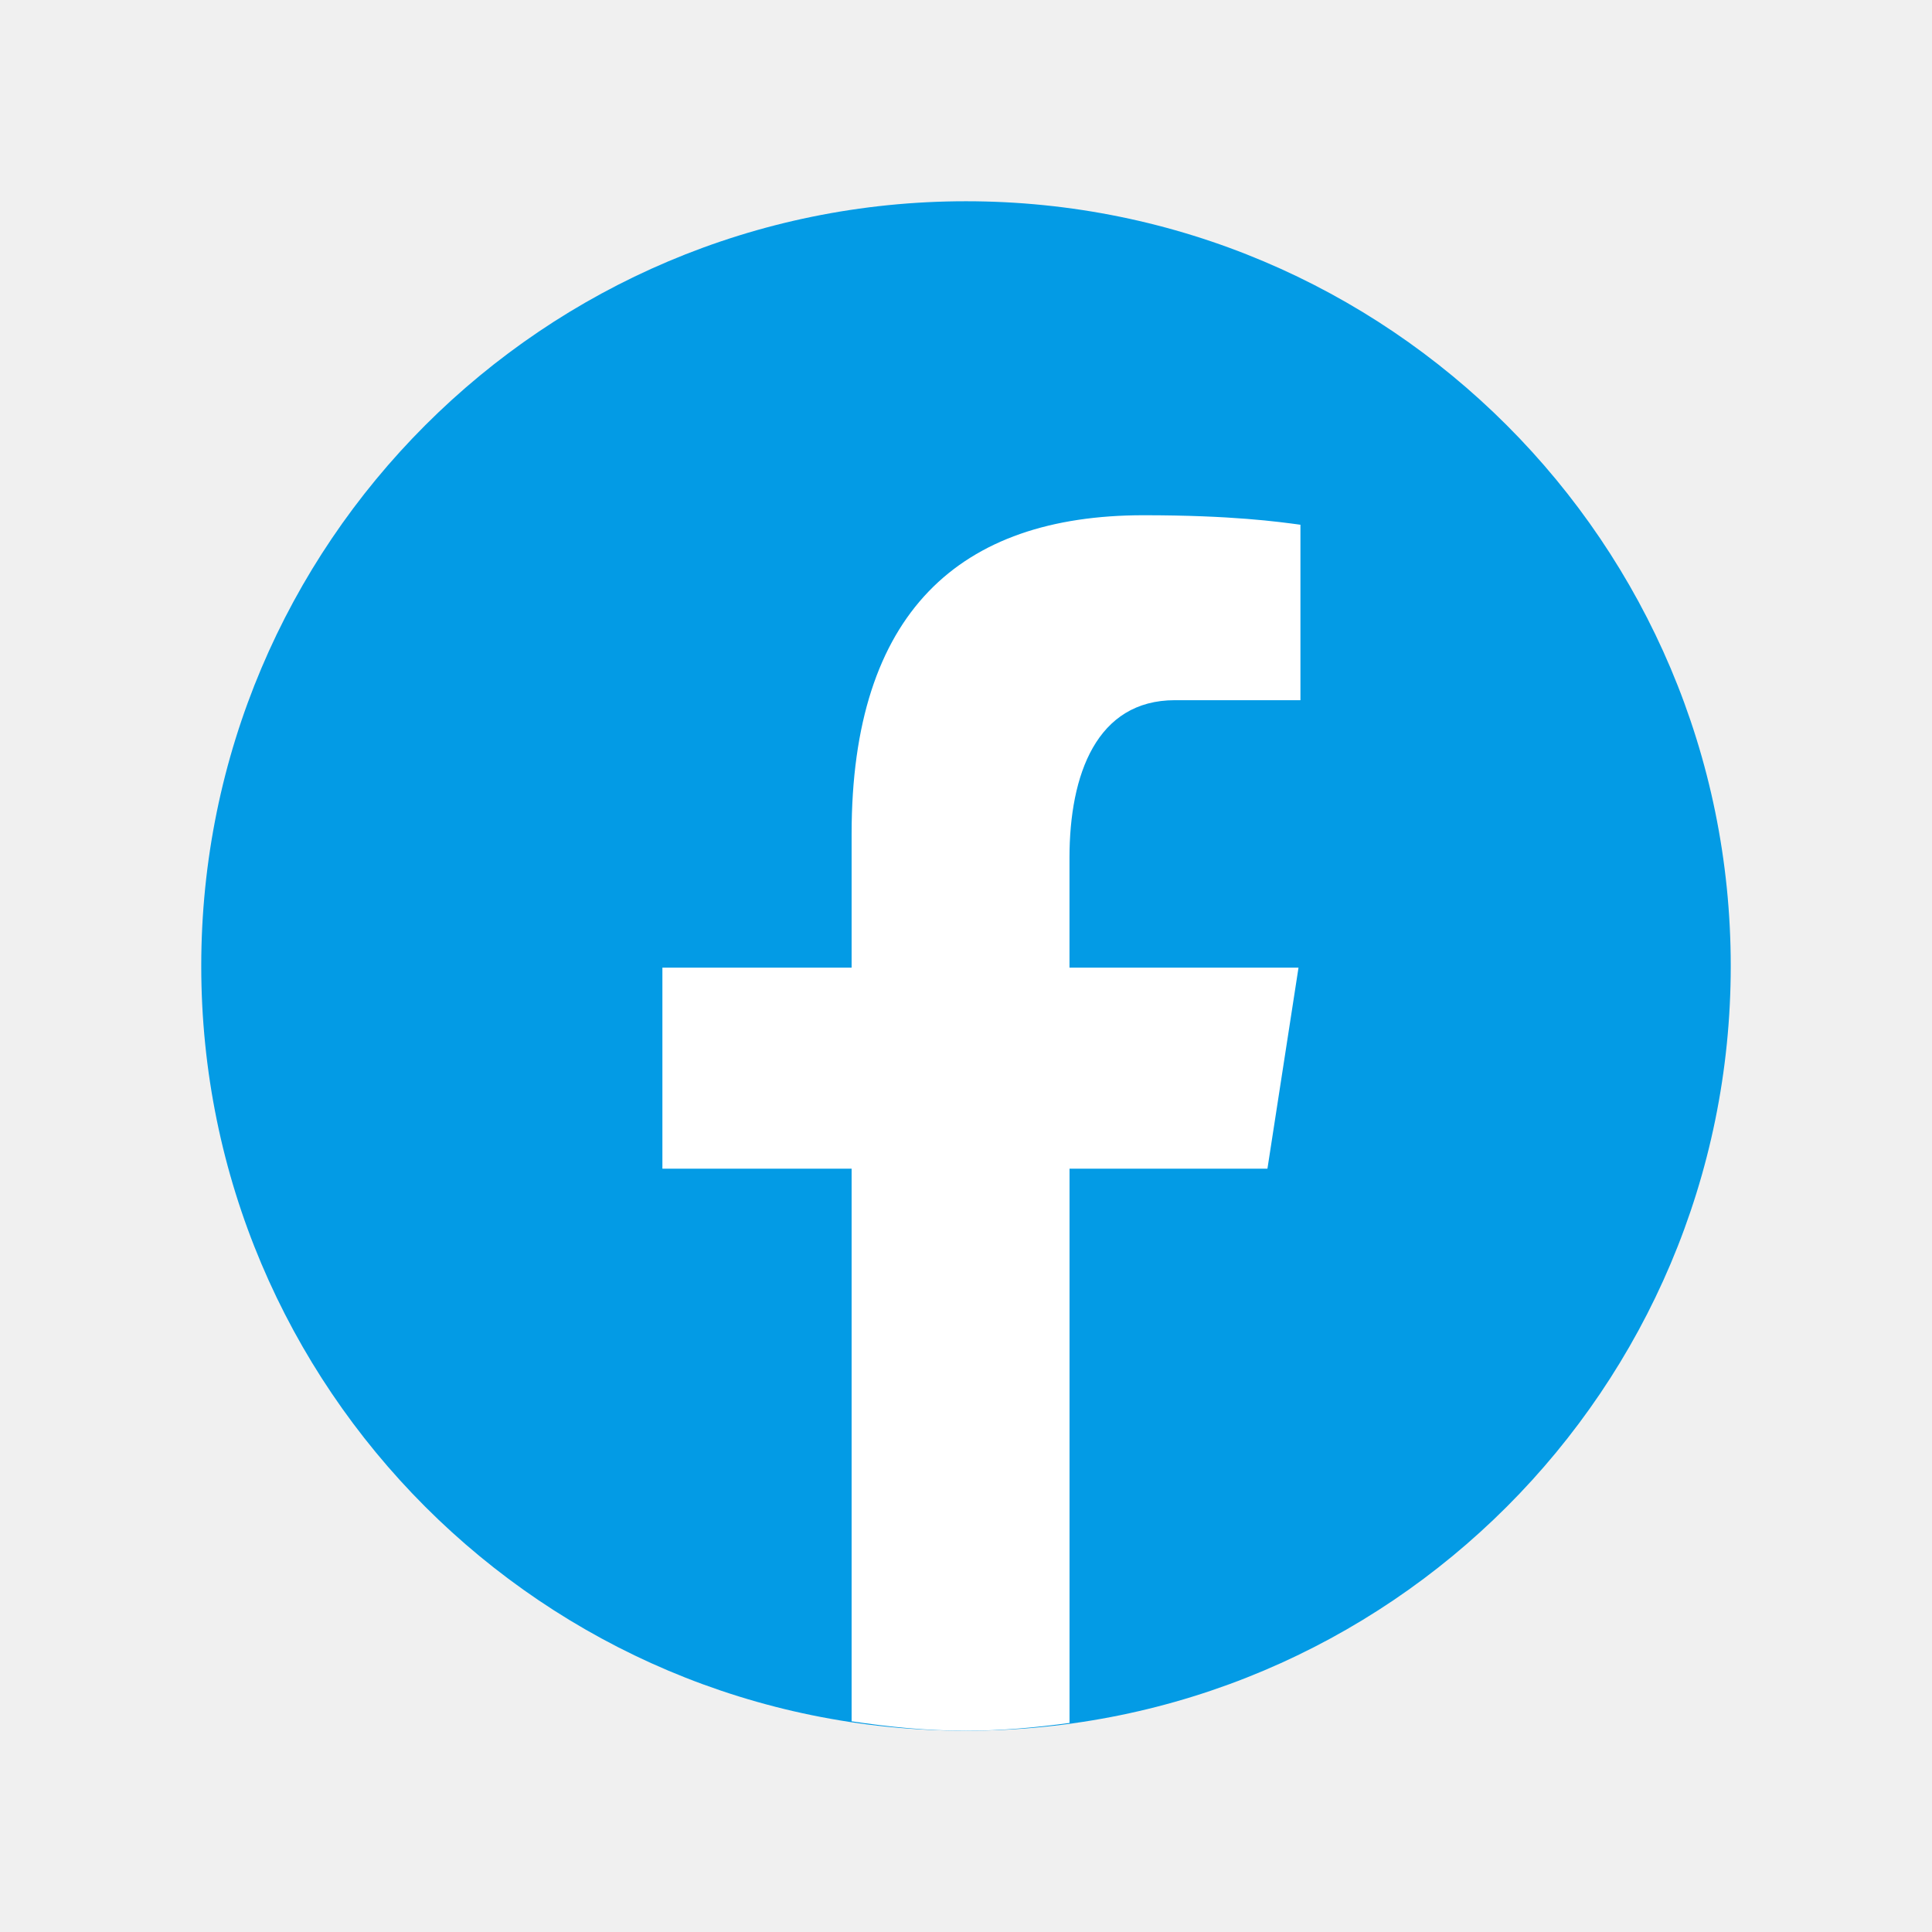
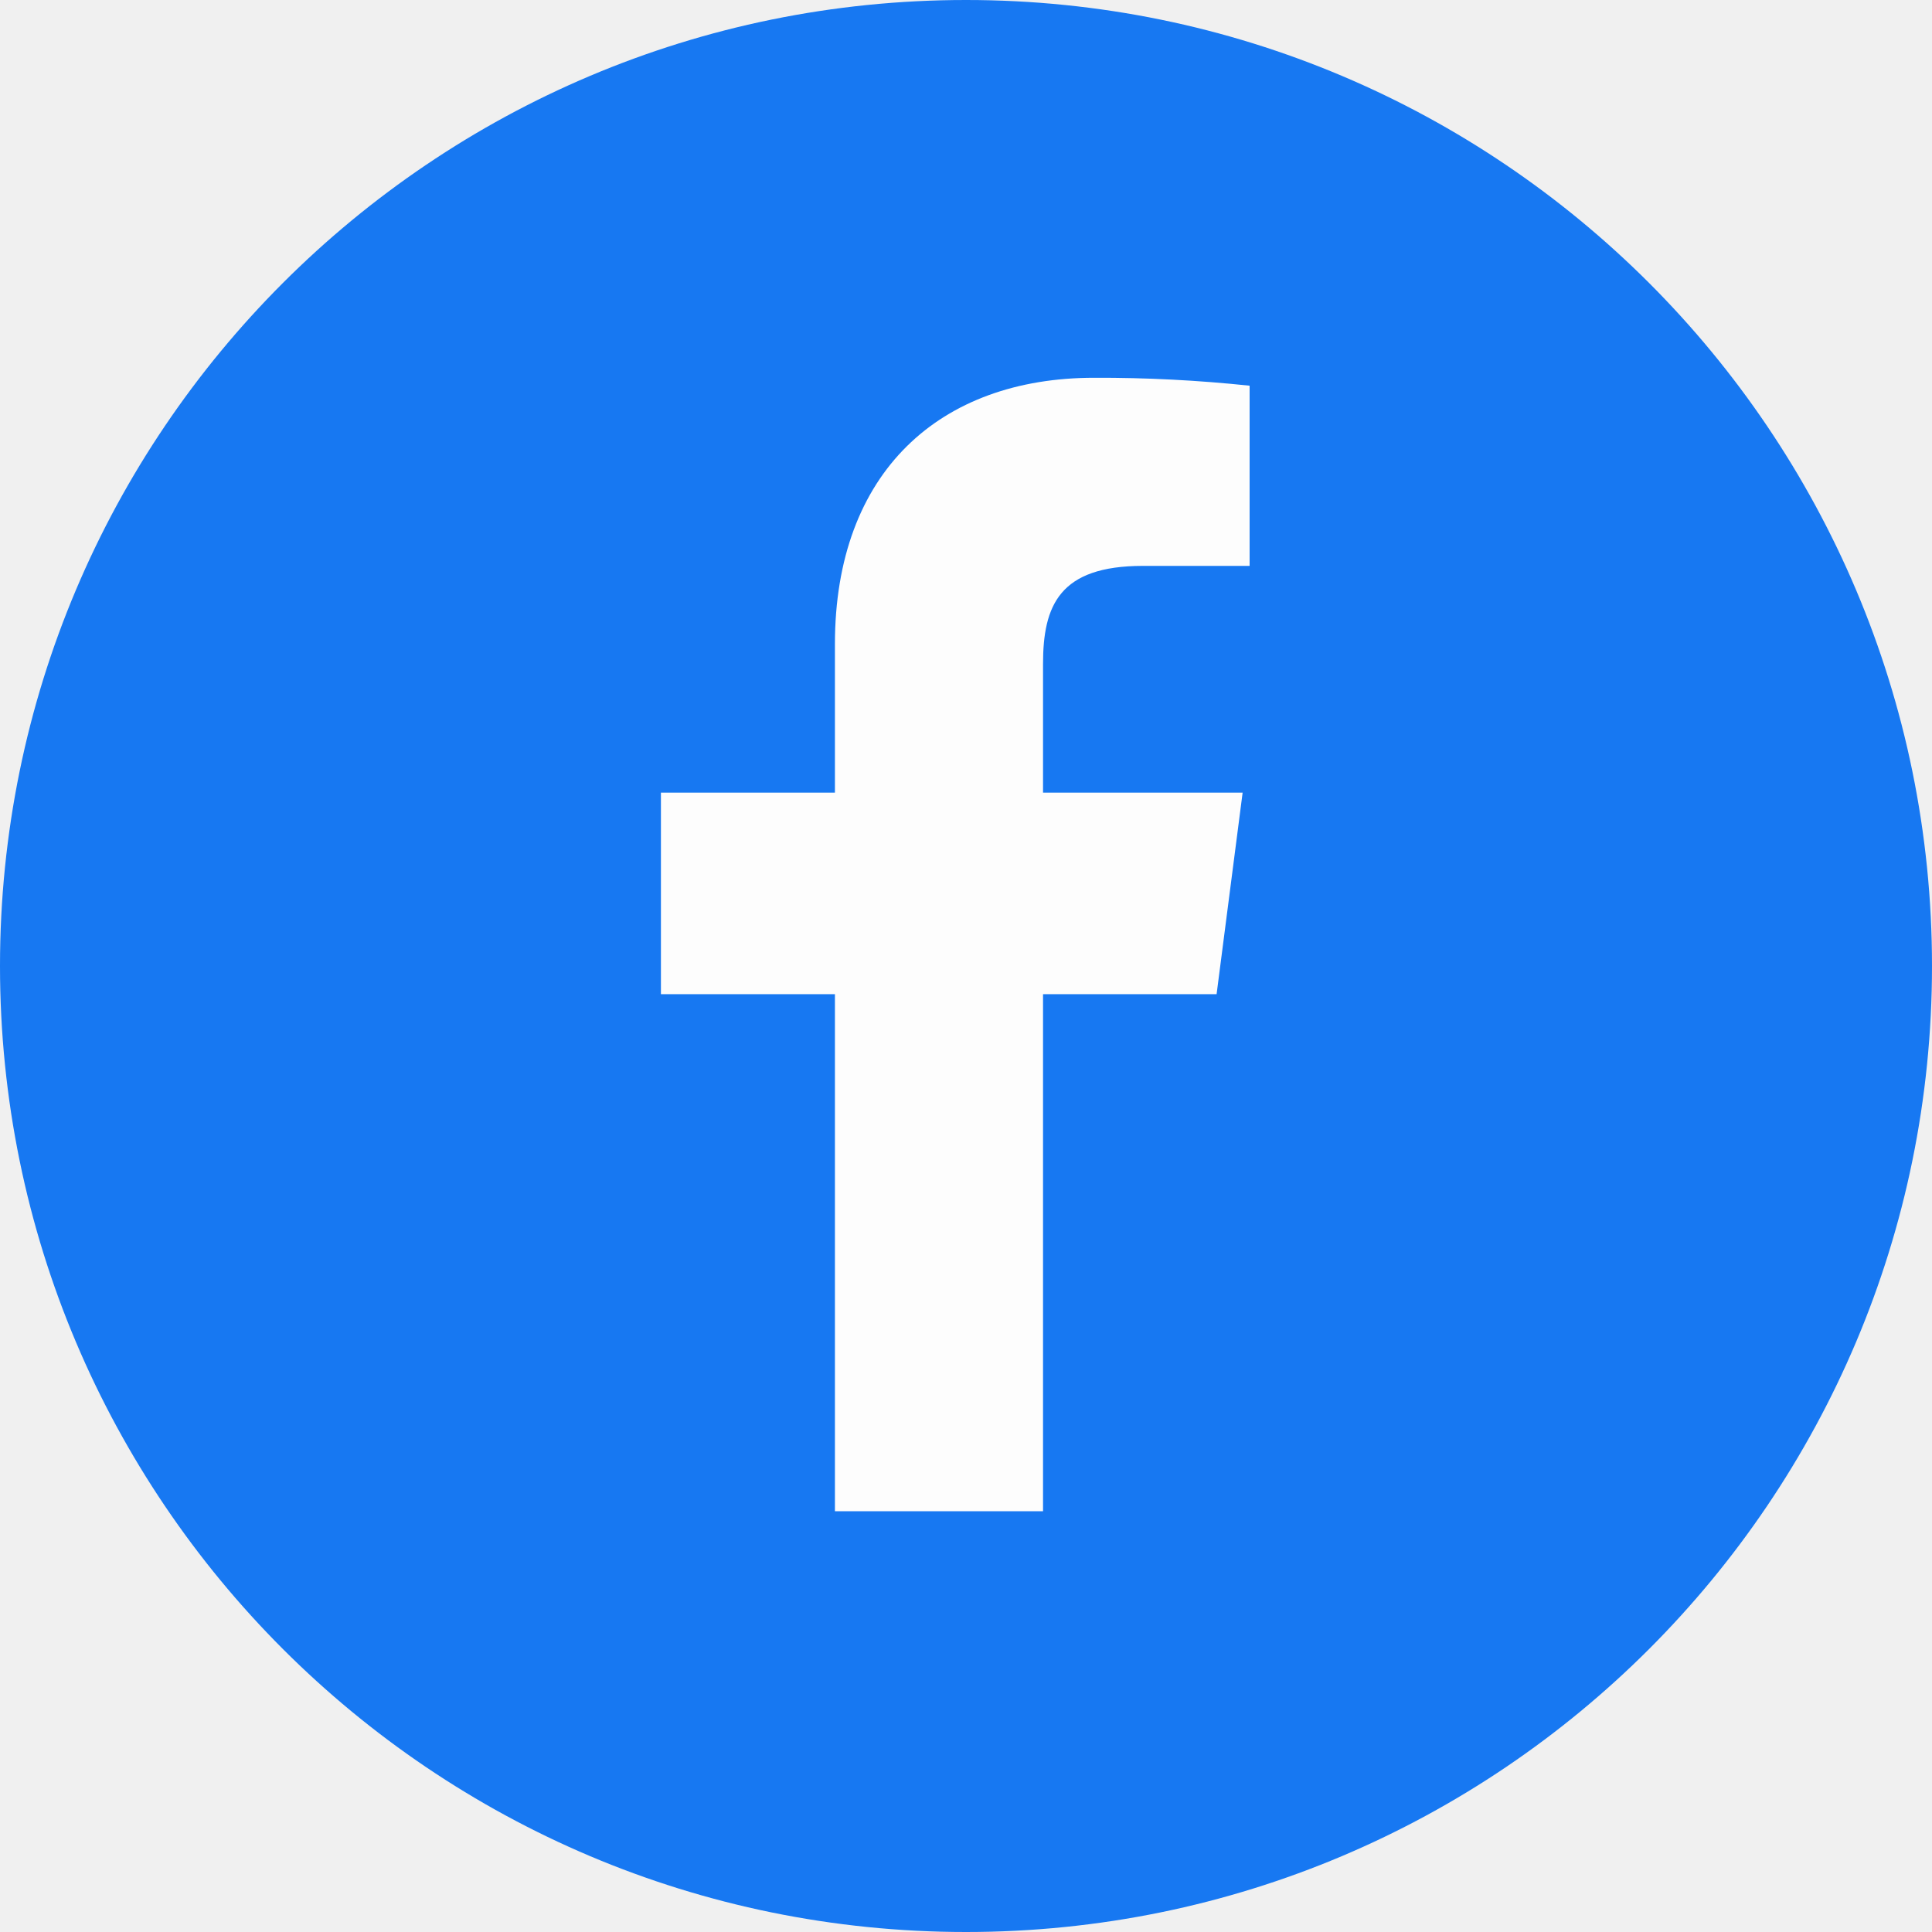
- <svg xmlns="http://www.w3.org/2000/svg" viewBox="0 0 48 48">
-   <path fill="#039be5" d="M24 5A19 19 0 1 0 24 43A19 19 0 1 0 24 5Z" />
-   <path fill="#fff" d="M26.572,29.036h4.917l0.772-4.995h-5.69v-2.73c0-2.075,0.678-3.915,2.619-3.915h3.119v-4.359c-0.548-0.074-1.707-0.236-3.897-0.236c-4.573,0-7.254,2.415-7.254,7.917v3.323h-4.701v4.995h4.701v13.729C22.089,42.905,23.032,43,24,43c0.875,0,1.729-0.08,2.572-0.194V29.036z" />
+ <svg xmlns="http://www.w3.org/2000/svg" width="193" height="193" id="facebook">
+   <g transform="translate(-136 -677)">
+     <rect width="193" height="193" fill="#1778f2" rx="96.5" transform="translate(136 677)" />
+     <path fill="#fdfdfd" d="M240.195 827.969v-51.655h17.339l2.6-20.131h-19.939V743.33c0-5.828 1.619-9.8 9.977-9.8h10.66v-18a142.87 142.87 0 0 0-15.534-.792c-15.37 0-25.892 9.381-25.892 26.61v14.835h-17.383v20.131h17.383v51.655h20.789Z" />
+   </g>
</svg>
